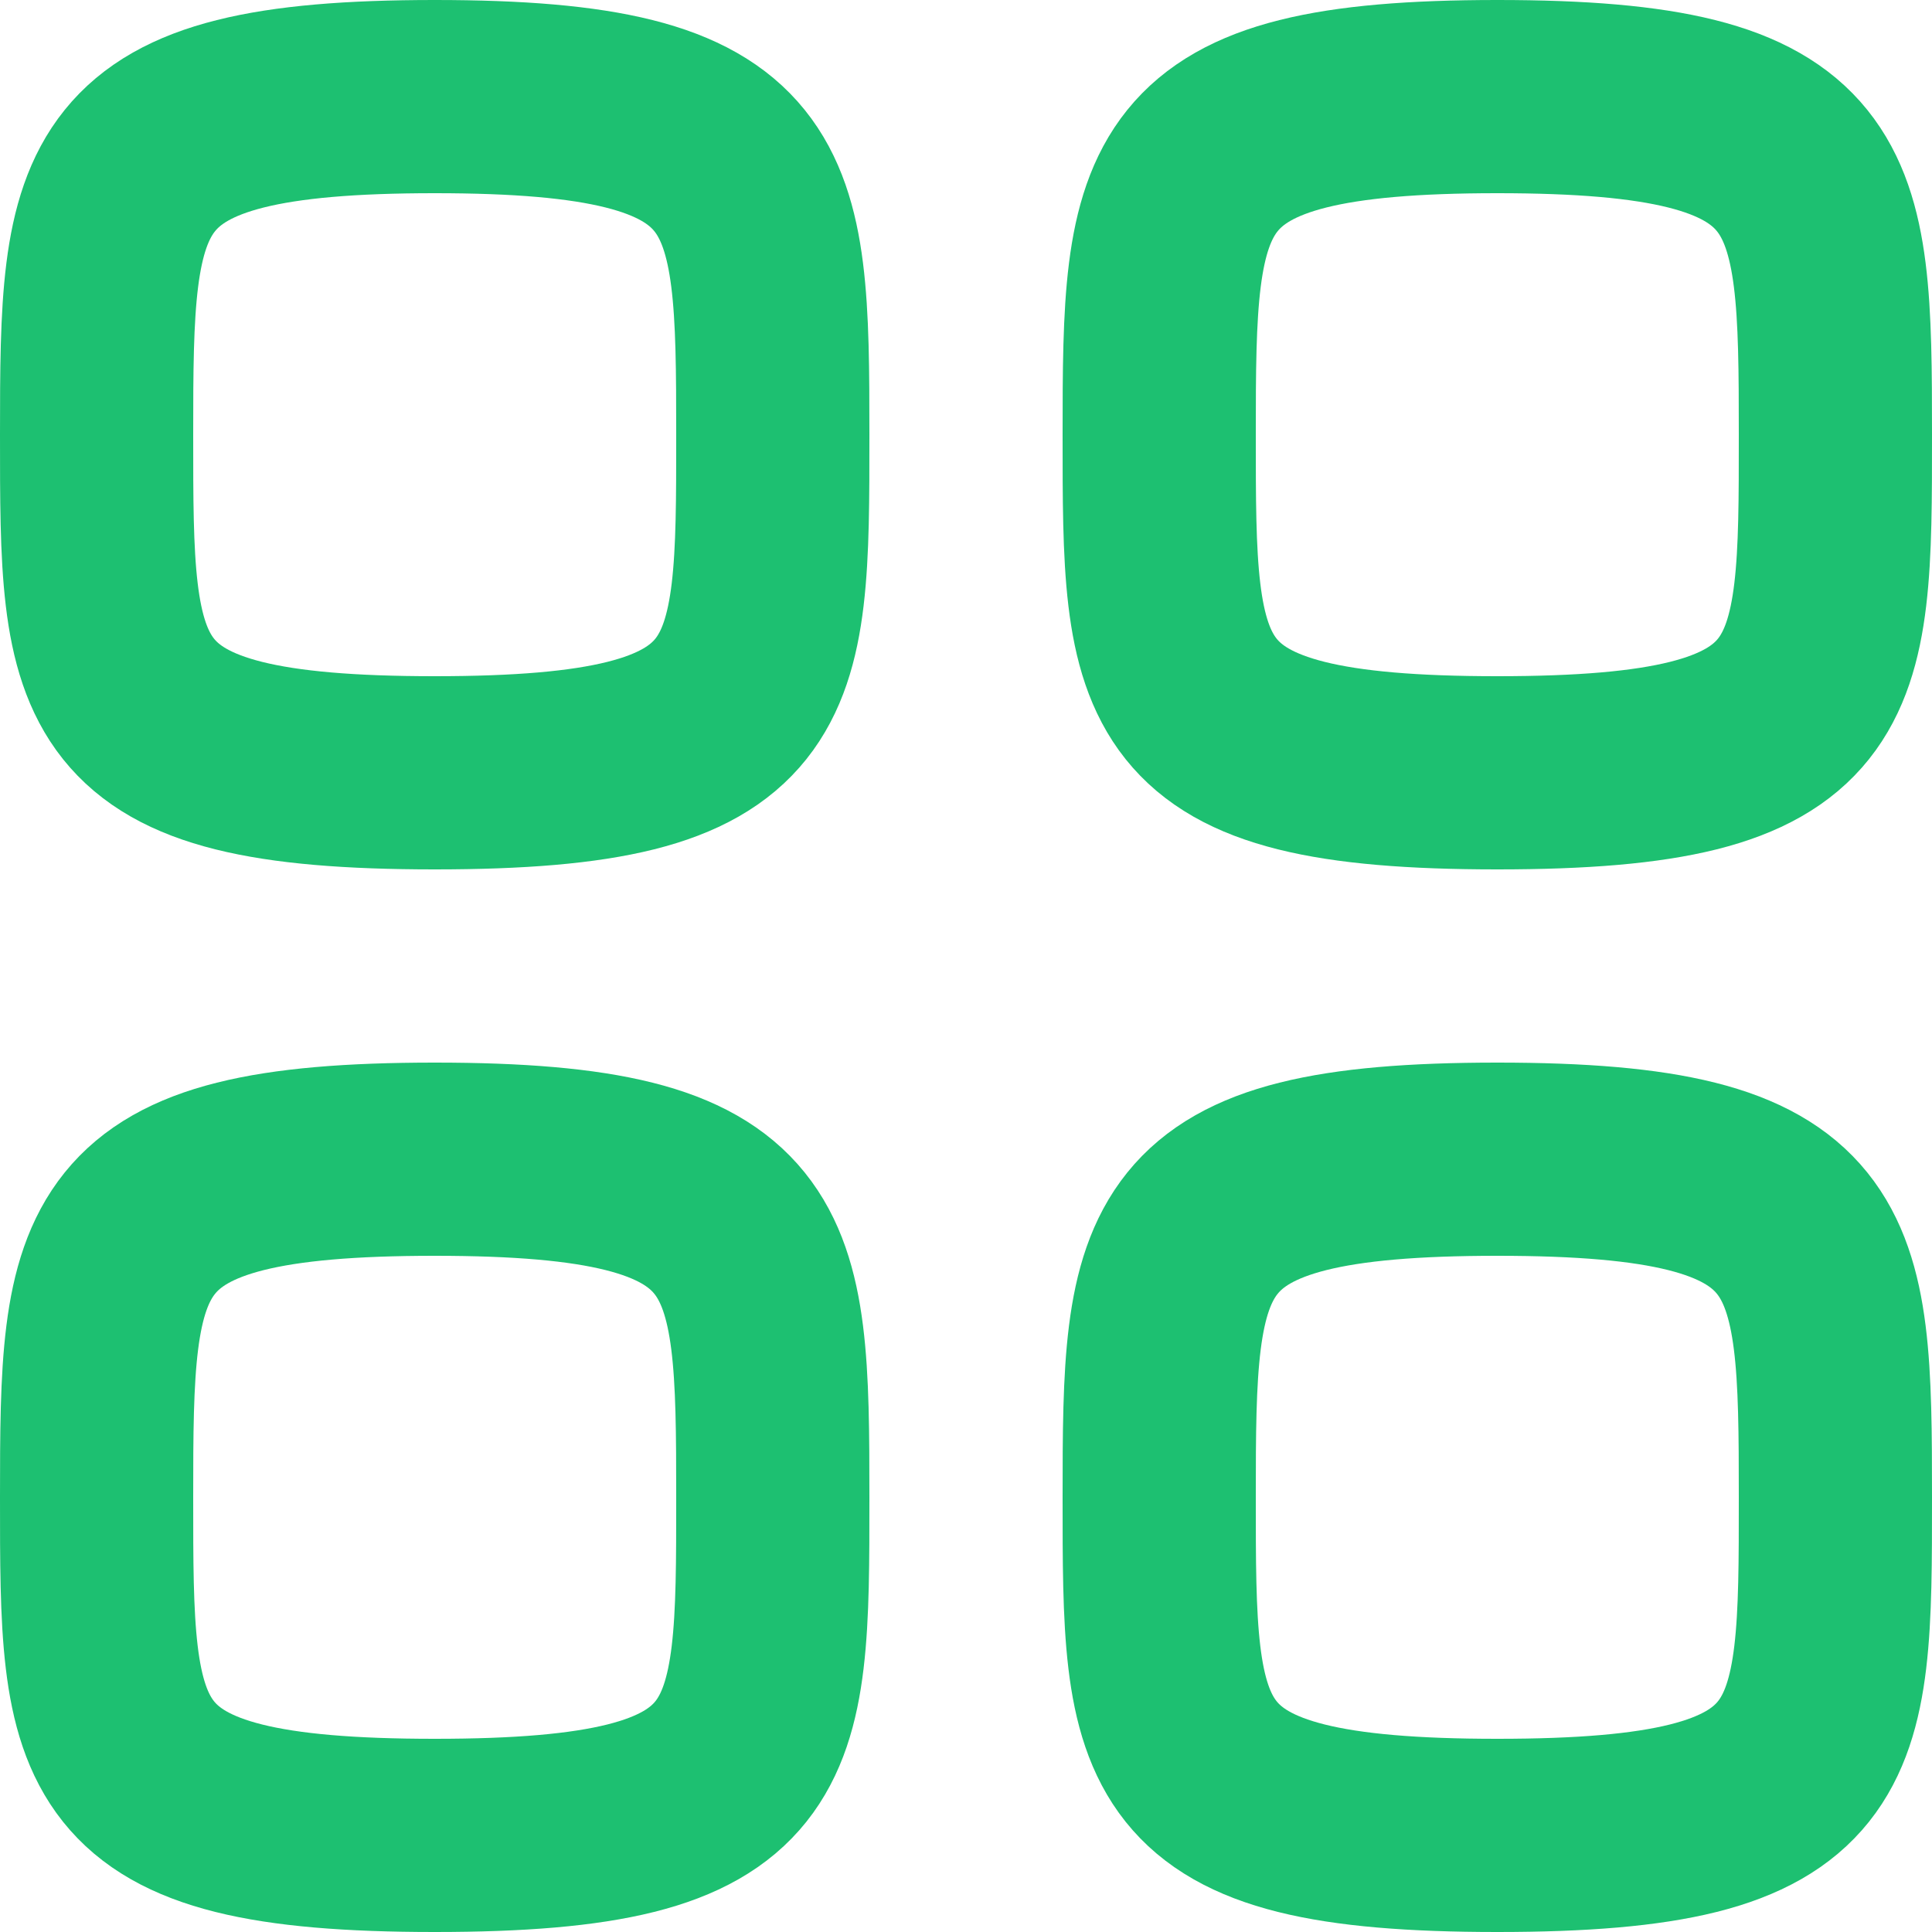
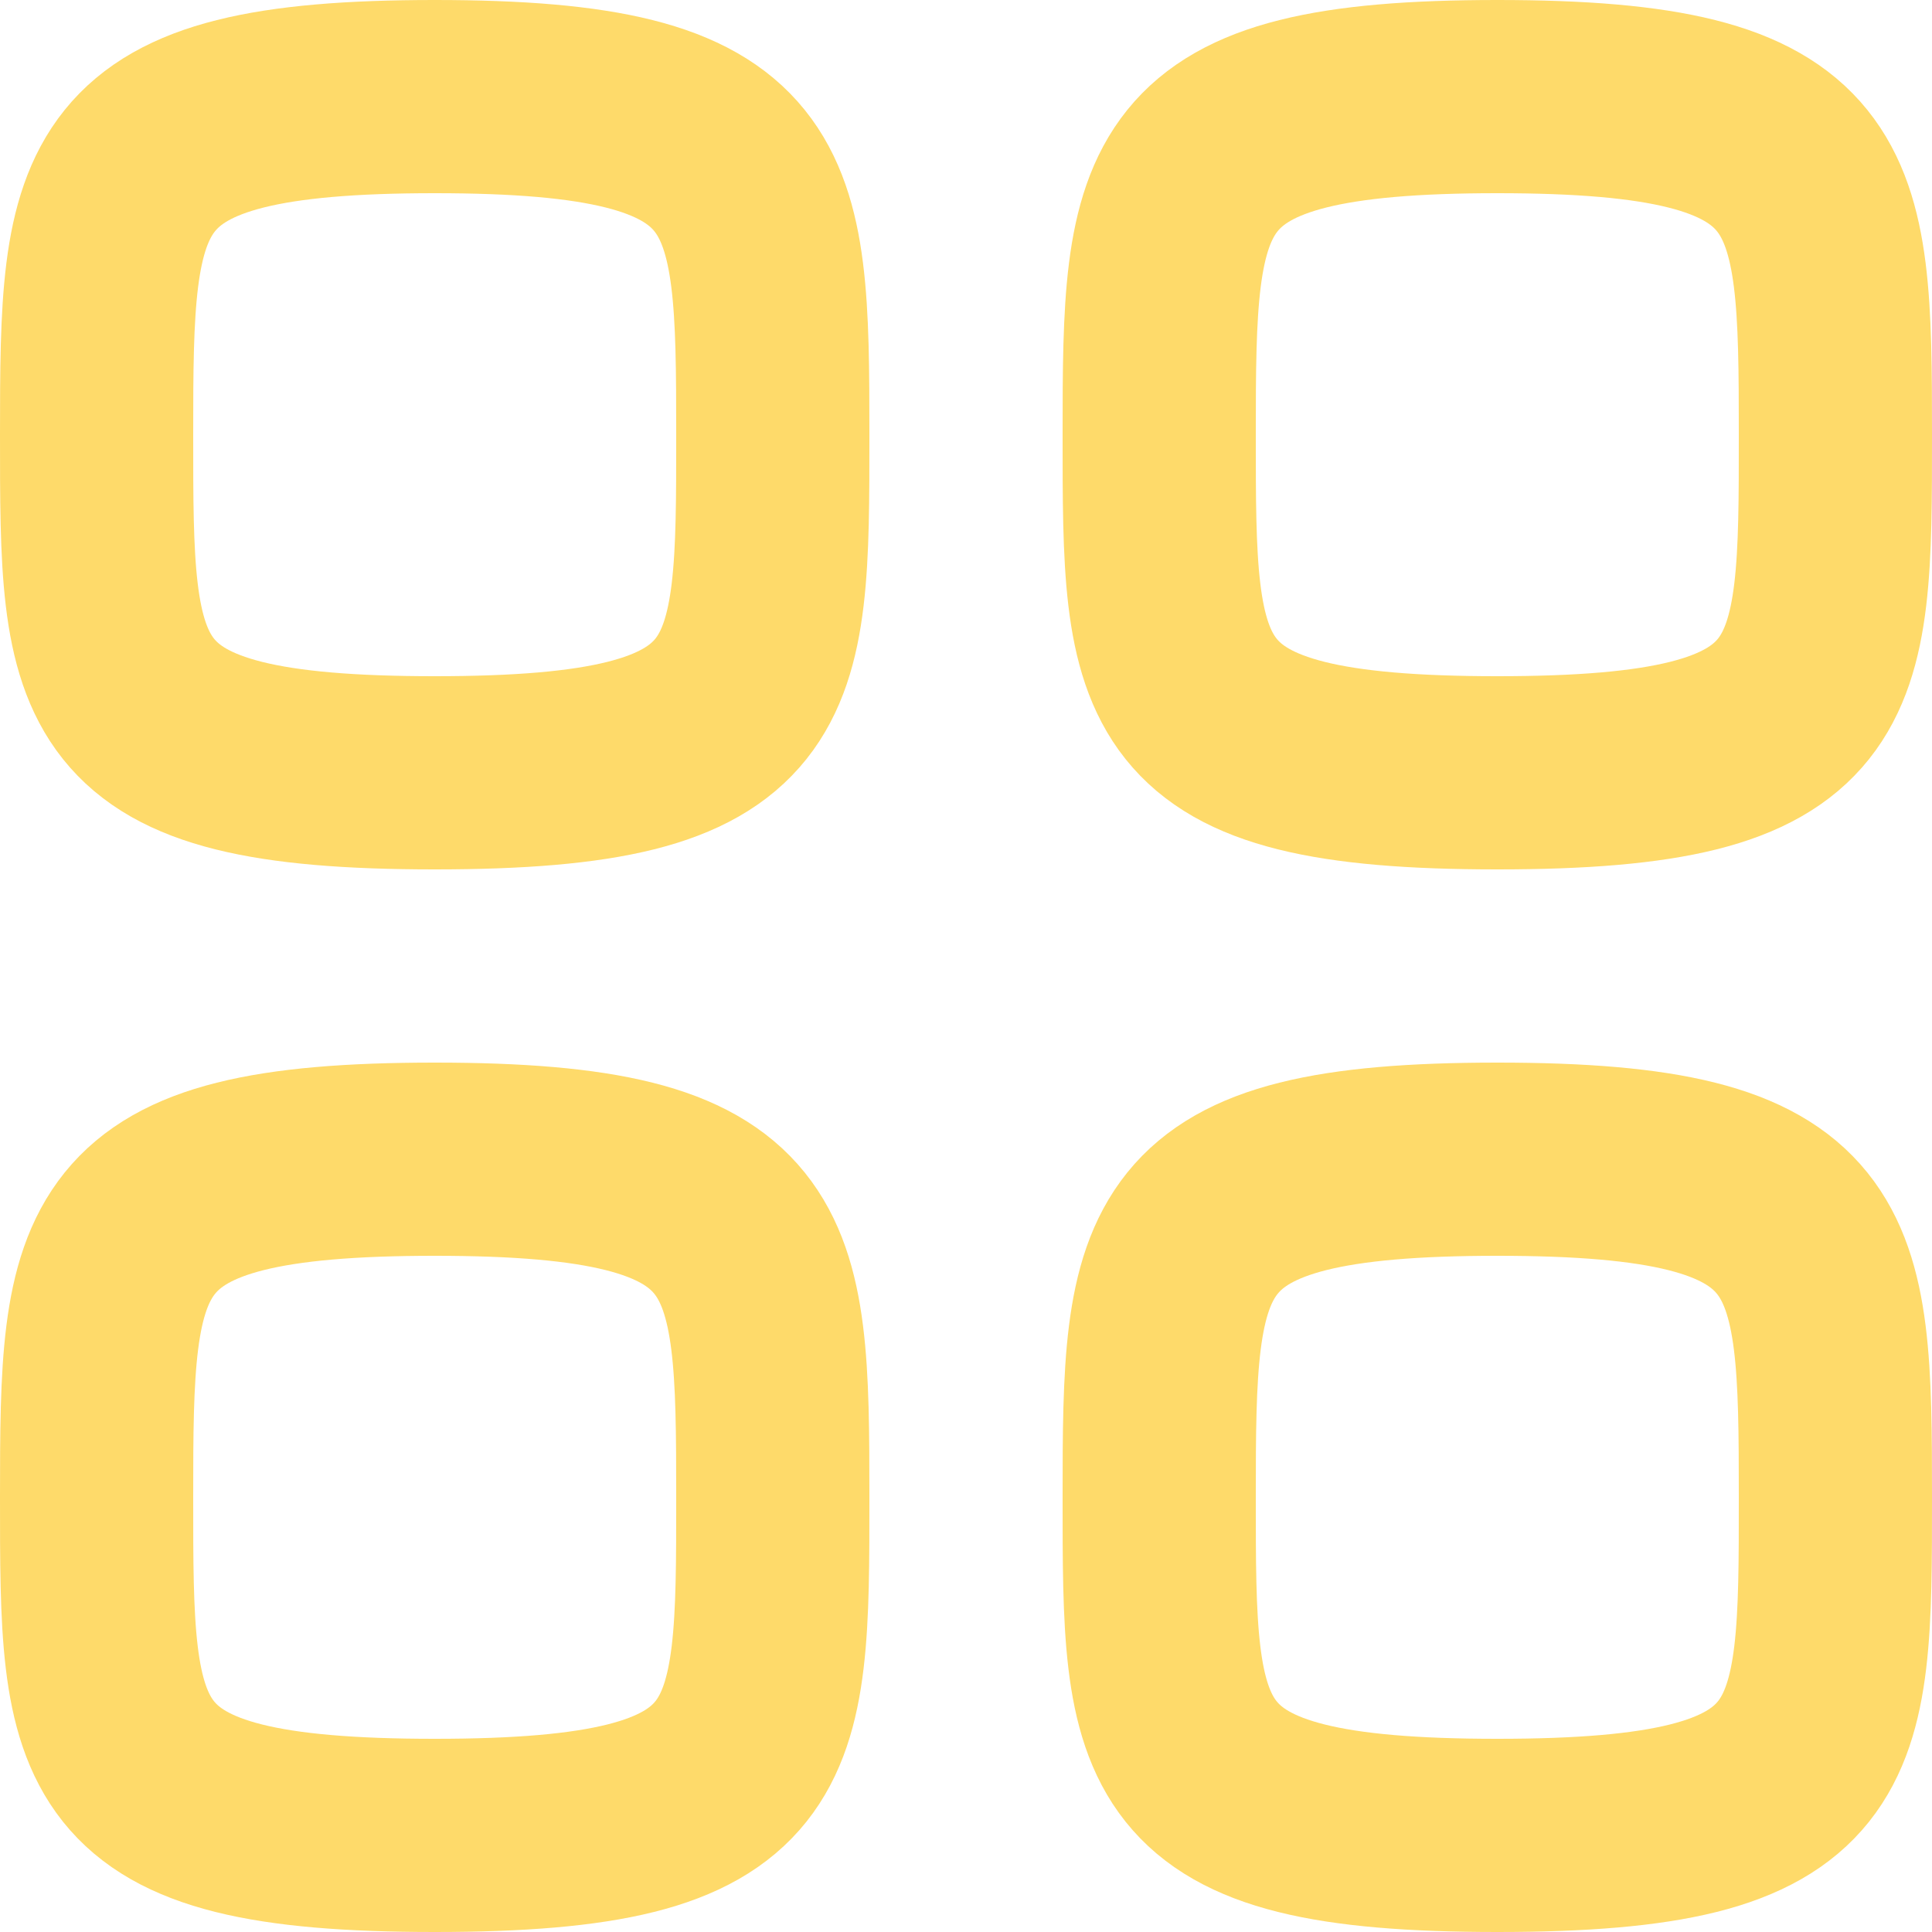
<svg xmlns="http://www.w3.org/2000/svg" width="20" height="20" viewBox="0 0 20 20" fill="none">
-   <path fill-rule="evenodd" clip-rule="evenodd" d="M1 4.5C1 1.875 1.028 1 4.5 1C7.972 1 8 1.875 8 4.5C8 7.125 8.011 8 4.5 8C0.989 8 1 7.125 1 4.5Z" stroke="#1DC071" stroke-width="2" stroke-linecap="round" stroke-linejoin="round" />
-   <path fill-rule="evenodd" clip-rule="evenodd" d="M12 4.5C12 1.875 12.028 1 15.5 1C18.972 1 19 1.875 19 4.5C19 7.125 19.011 8 15.5 8C11.989 8 12 7.125 12 4.5Z" stroke="#1DC071" stroke-width="2" stroke-linecap="round" stroke-linejoin="round" />
-   <path fill-rule="evenodd" clip-rule="evenodd" d="M1 15.5C1 12.875 1.028 12 4.5 12C7.972 12 8 12.875 8 15.5C8 18.125 8.011 19 4.5 19C0.989 19 1 18.125 1 15.5Z" stroke="#1DC071" stroke-width="2" stroke-linecap="round" stroke-linejoin="round" />
-   <path fill-rule="evenodd" clip-rule="evenodd" d="M12 15.5C12 12.875 12.028 12 15.5 12C18.972 12 19 12.875 19 15.5C19 18.125 19.011 19 15.5 19C11.989 19 12 18.125 12 15.5Z" stroke="#1DC071" stroke-width="2" stroke-linecap="round" stroke-linejoin="round" />
+   <path fill-rule="evenodd" clip-rule="evenodd" d="M1 4.5C1 1.875 1.028 1 4.5 1C7.972 1 8 1.875 8 4.5C8 7.125 8.011 8 4.5 8C0.989 8 1 7.125 1 4.5Z" stroke="#feda6a" stroke-width="2" stroke-linecap="round" stroke-linejoin="round" />
+   <path fill-rule="evenodd" clip-rule="evenodd" d="M12 4.5C12 1.875 12.028 1 15.5 1C18.972 1 19 1.875 19 4.5C19 7.125 19.011 8 15.5 8C11.989 8 12 7.125 12 4.5Z" stroke="#feda6a" stroke-width="2" stroke-linecap="round" stroke-linejoin="round" />
+   <path fill-rule="evenodd" clip-rule="evenodd" d="M1 15.5C1 12.875 1.028 12 4.5 12C7.972 12 8 12.875 8 15.5C8 18.125 8.011 19 4.5 19C0.989 19 1 18.125 1 15.5Z" stroke="#feda6a" stroke-width="2" stroke-linecap="round" stroke-linejoin="round" />
+   <path fill-rule="evenodd" clip-rule="evenodd" d="M12 15.5C12 12.875 12.028 12 15.5 12C18.972 12 19 12.875 19 15.5C19 18.125 19.011 19 15.5 19C11.989 19 12 18.125 12 15.5Z" stroke="#feda6a" stroke-width="2" stroke-linecap="round" stroke-linejoin="round" />
</svg>
